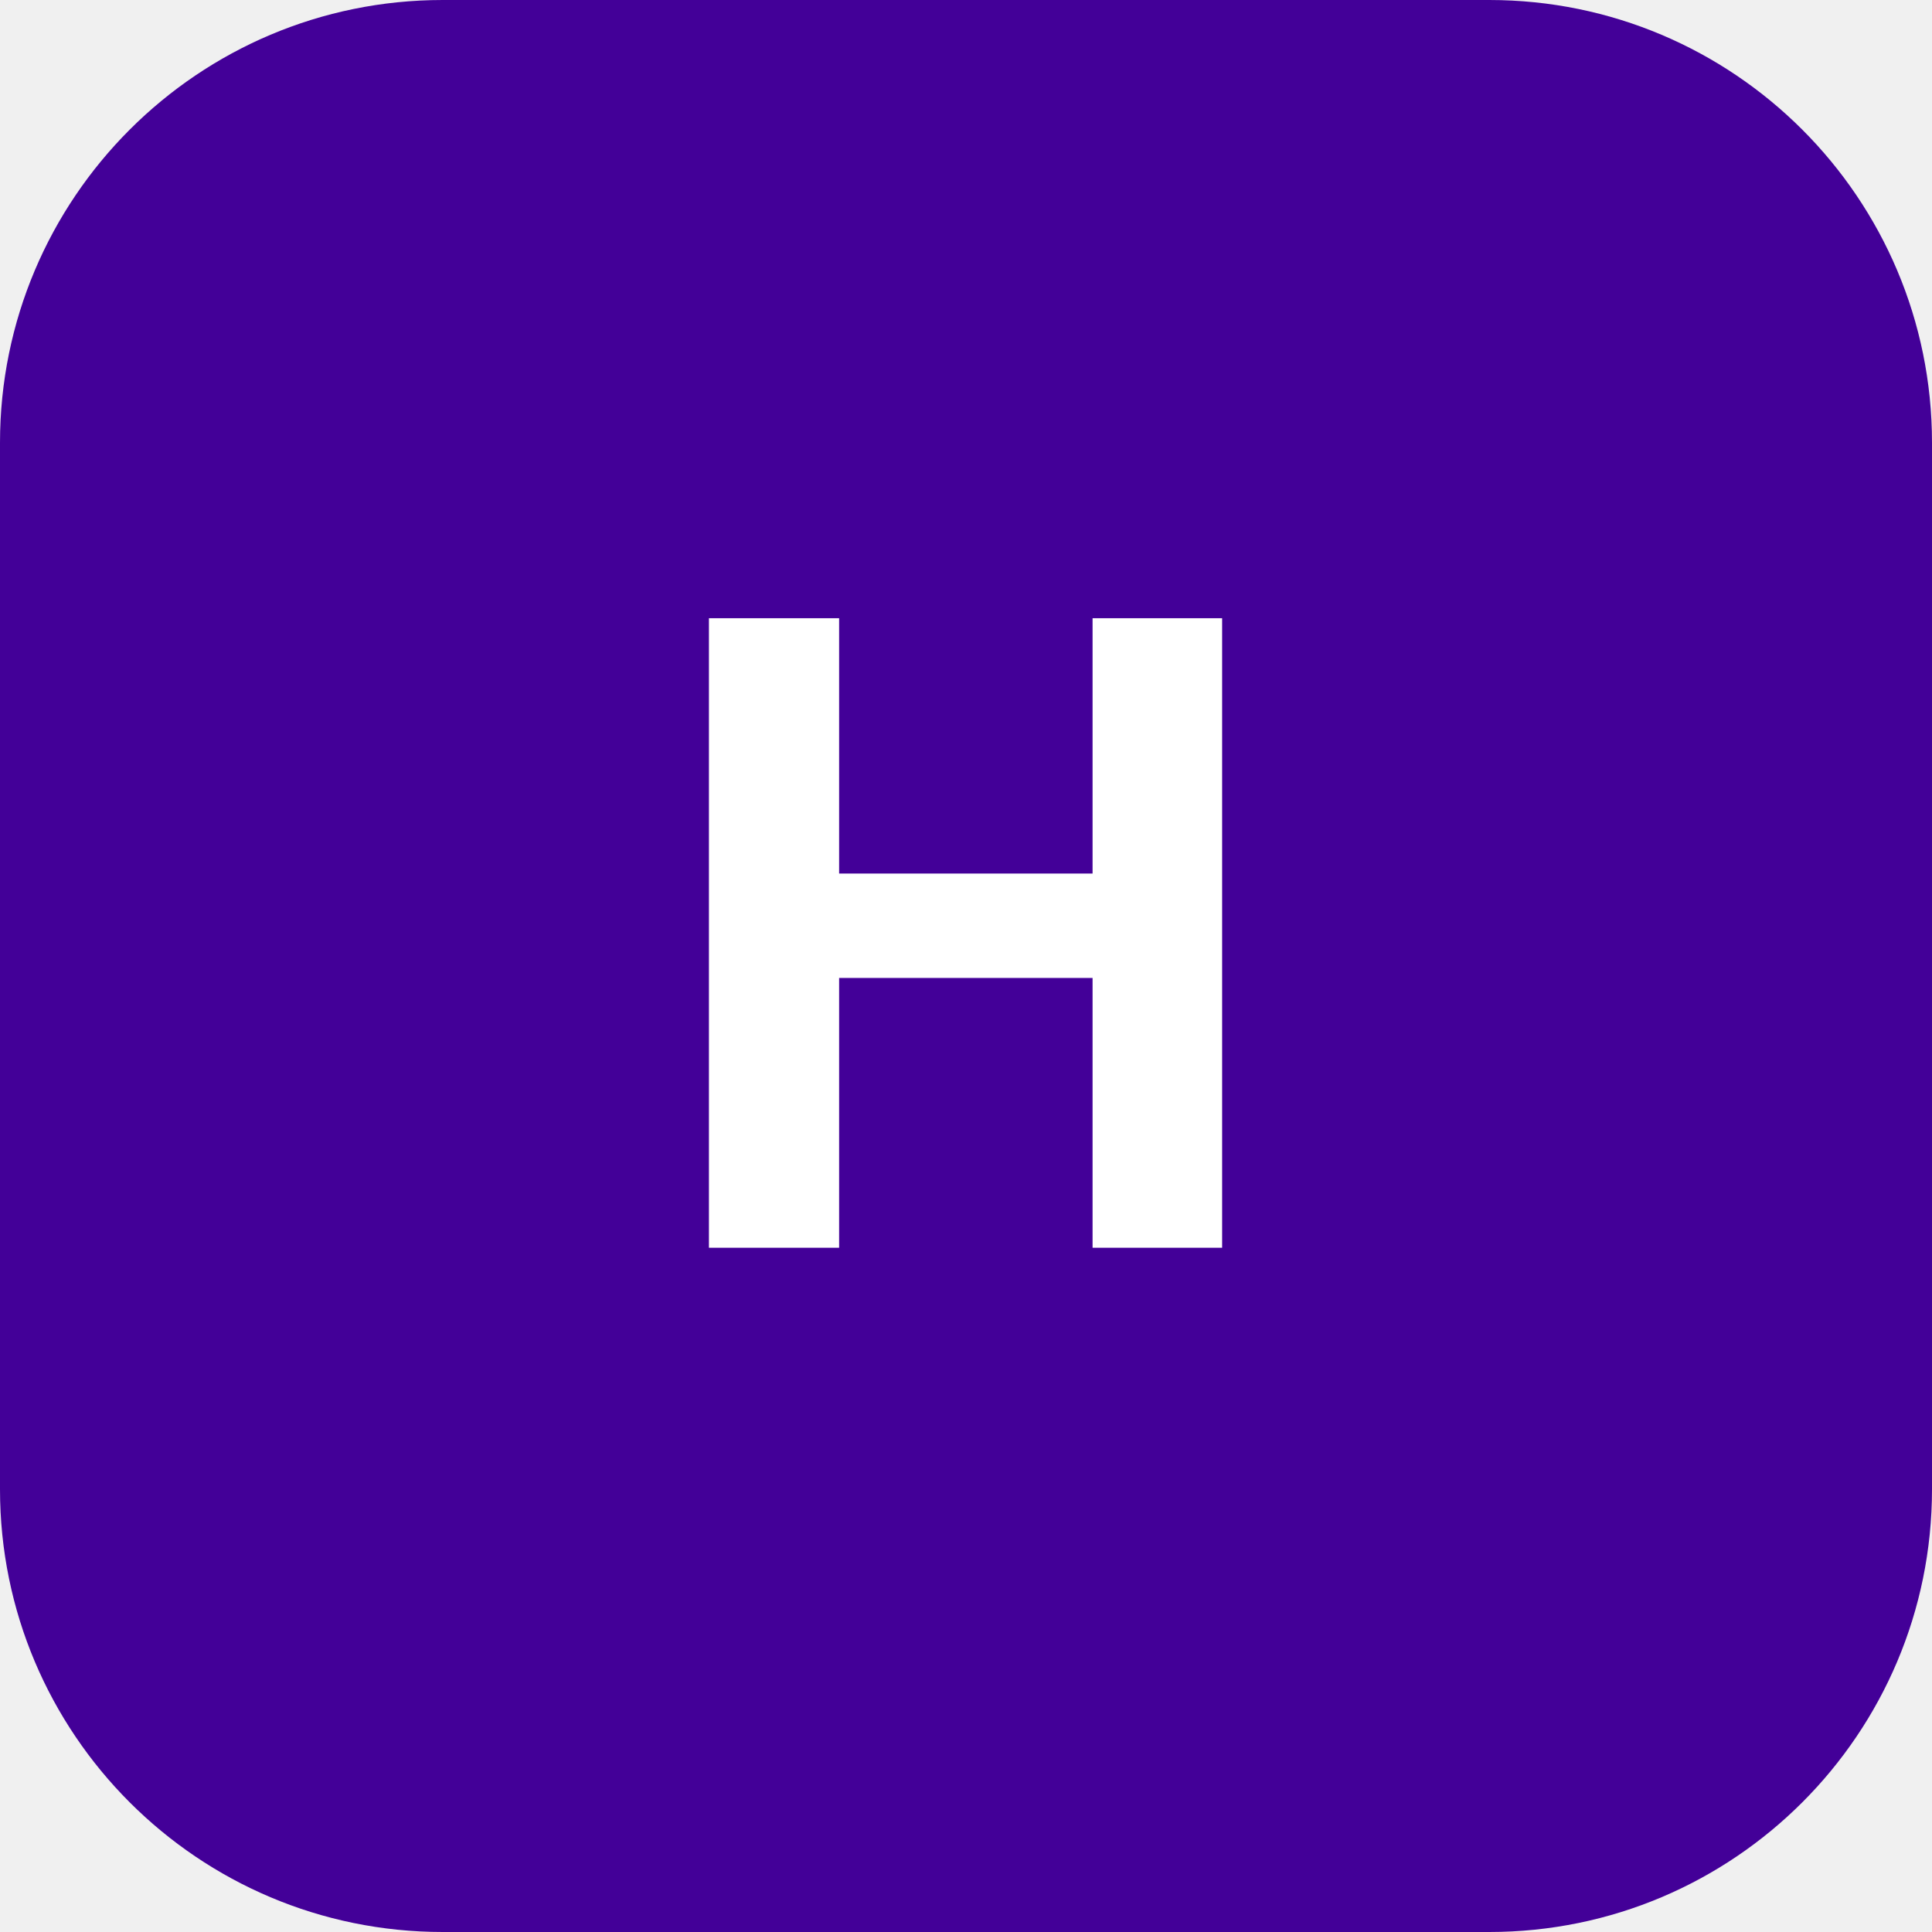
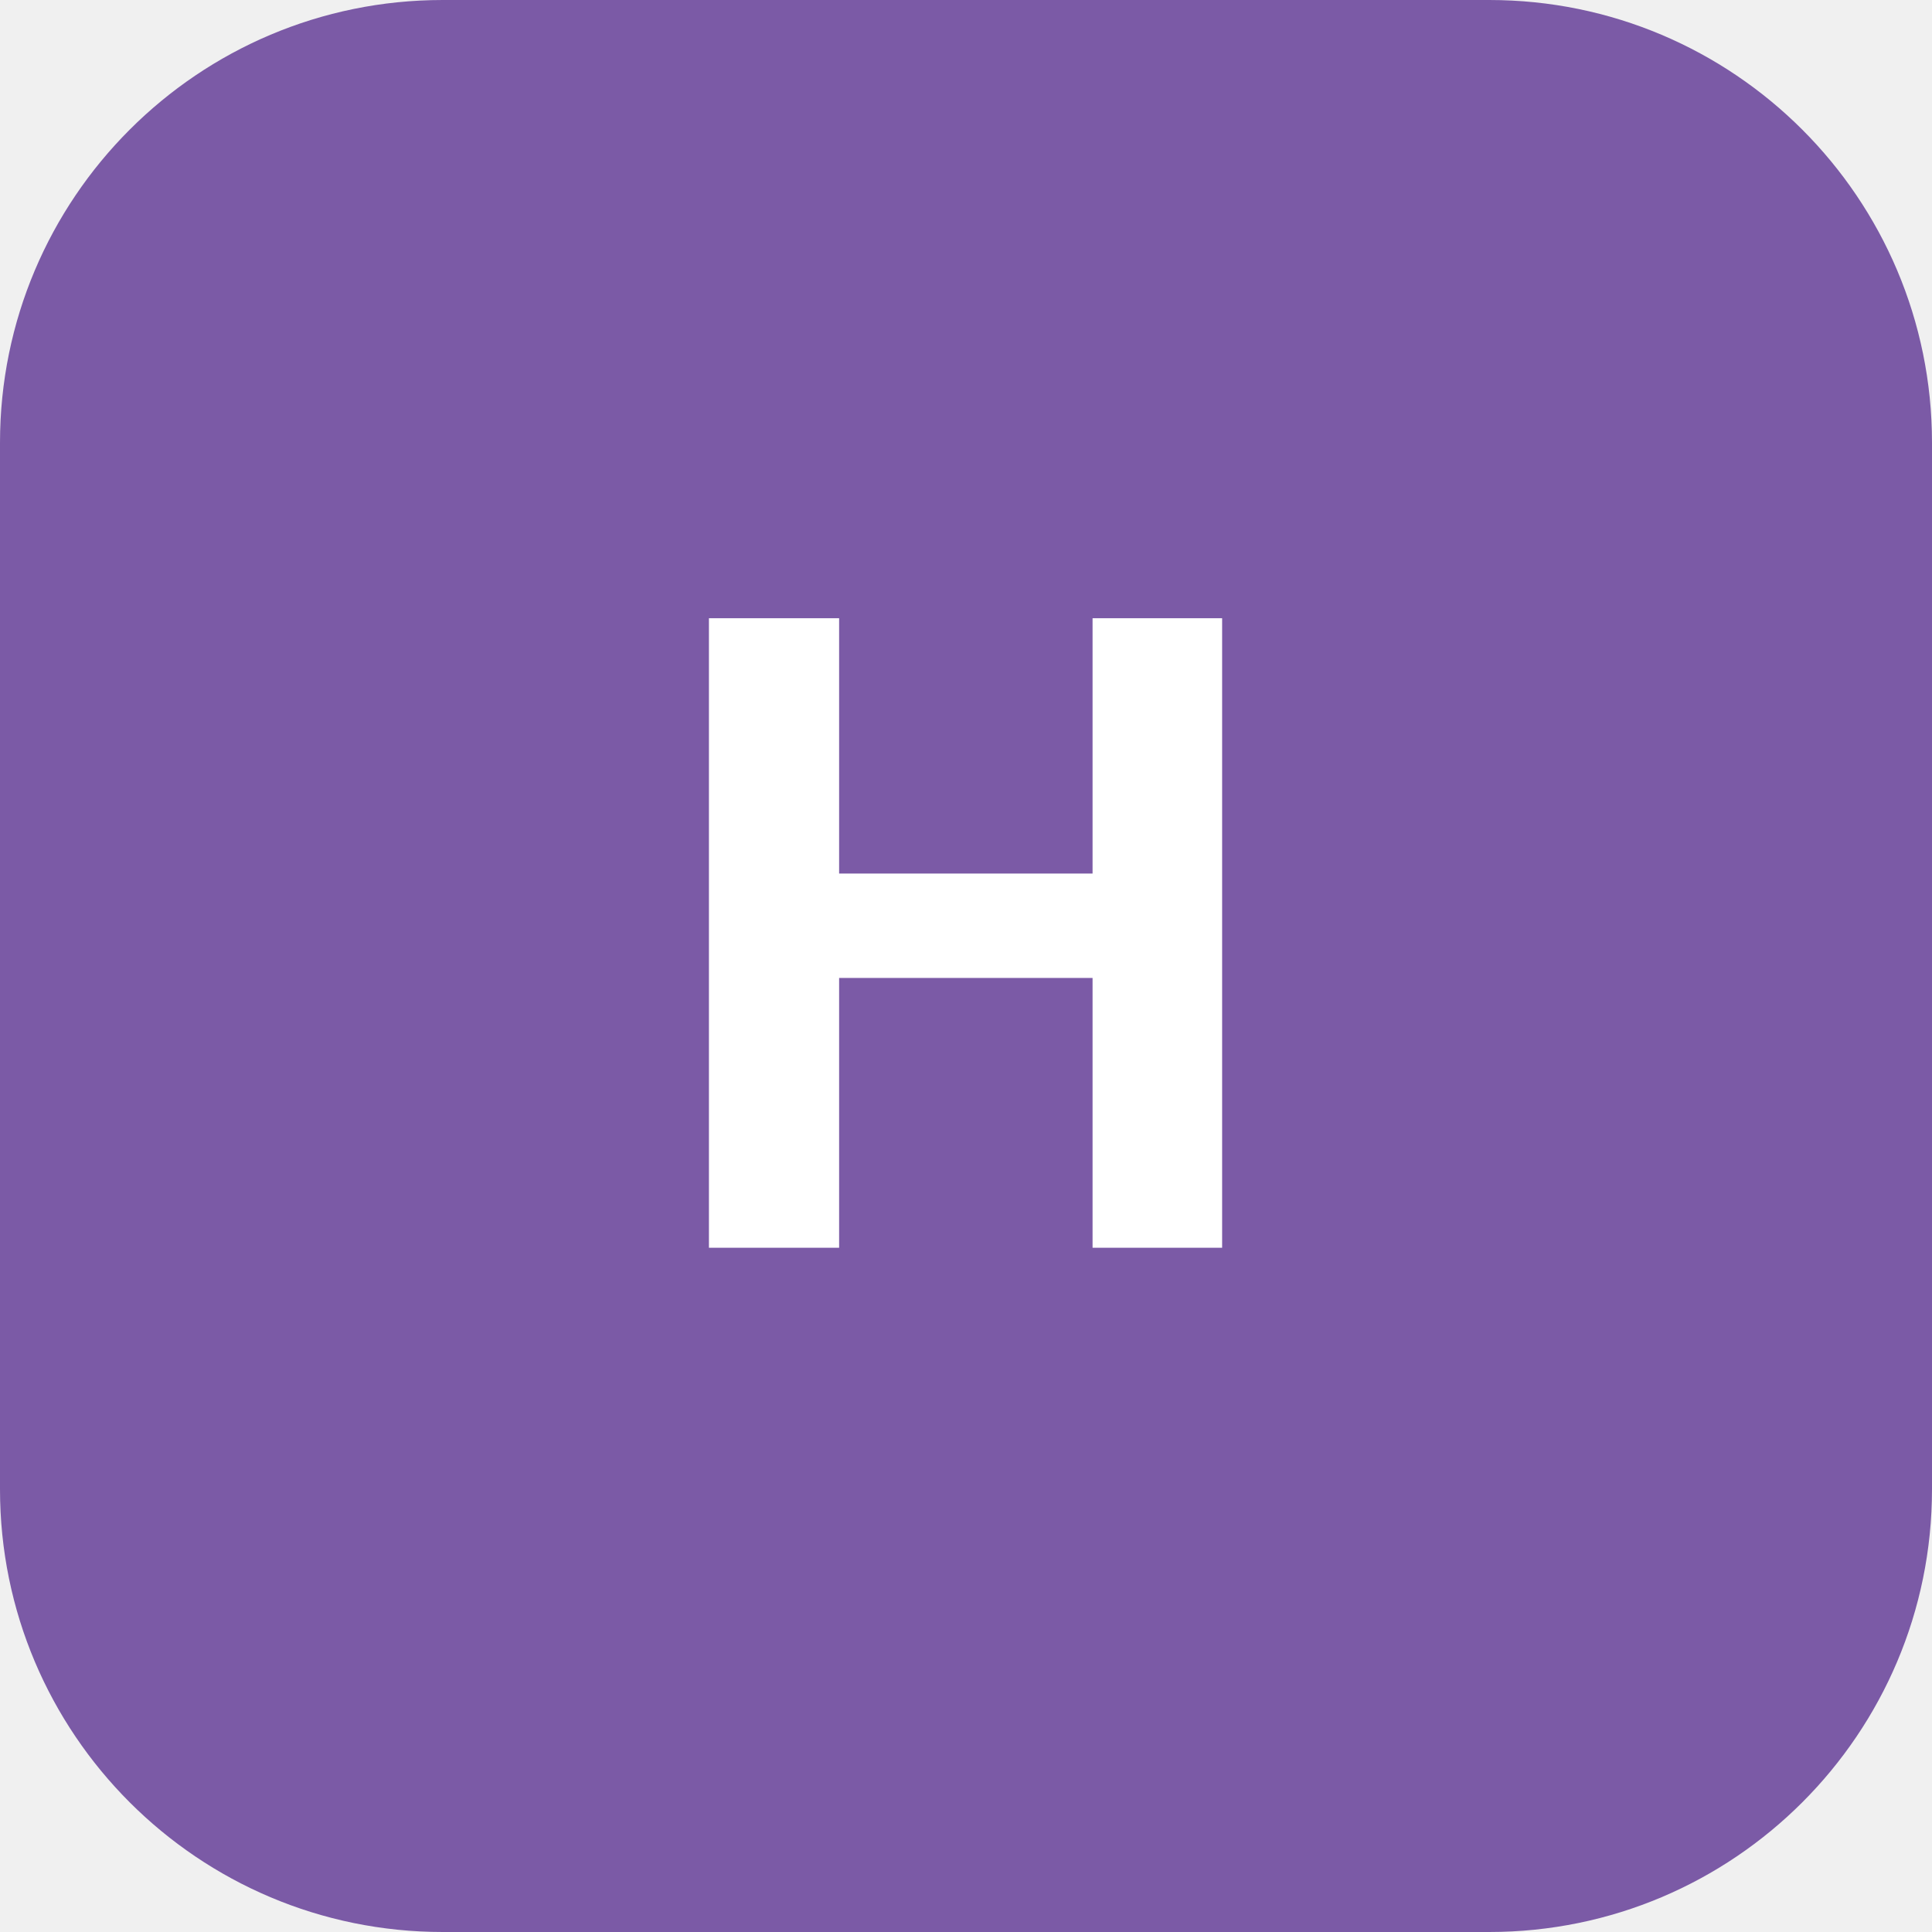
<svg xmlns="http://www.w3.org/2000/svg" viewBox="0 0 48 48" width="48" height="48">
-   <rect width="48" height="48" rx="11" fill="#430098" />
+   <rect width="48" height="48" rx="11" fill="#7B5AA6" />
  <text x="24" y="31" font-family="-apple-system,Segoe UI,Roboto,sans-serif" font-size="22" font-weight="700" fill="#ffffff" text-anchor="middle">H</text>
</svg>
